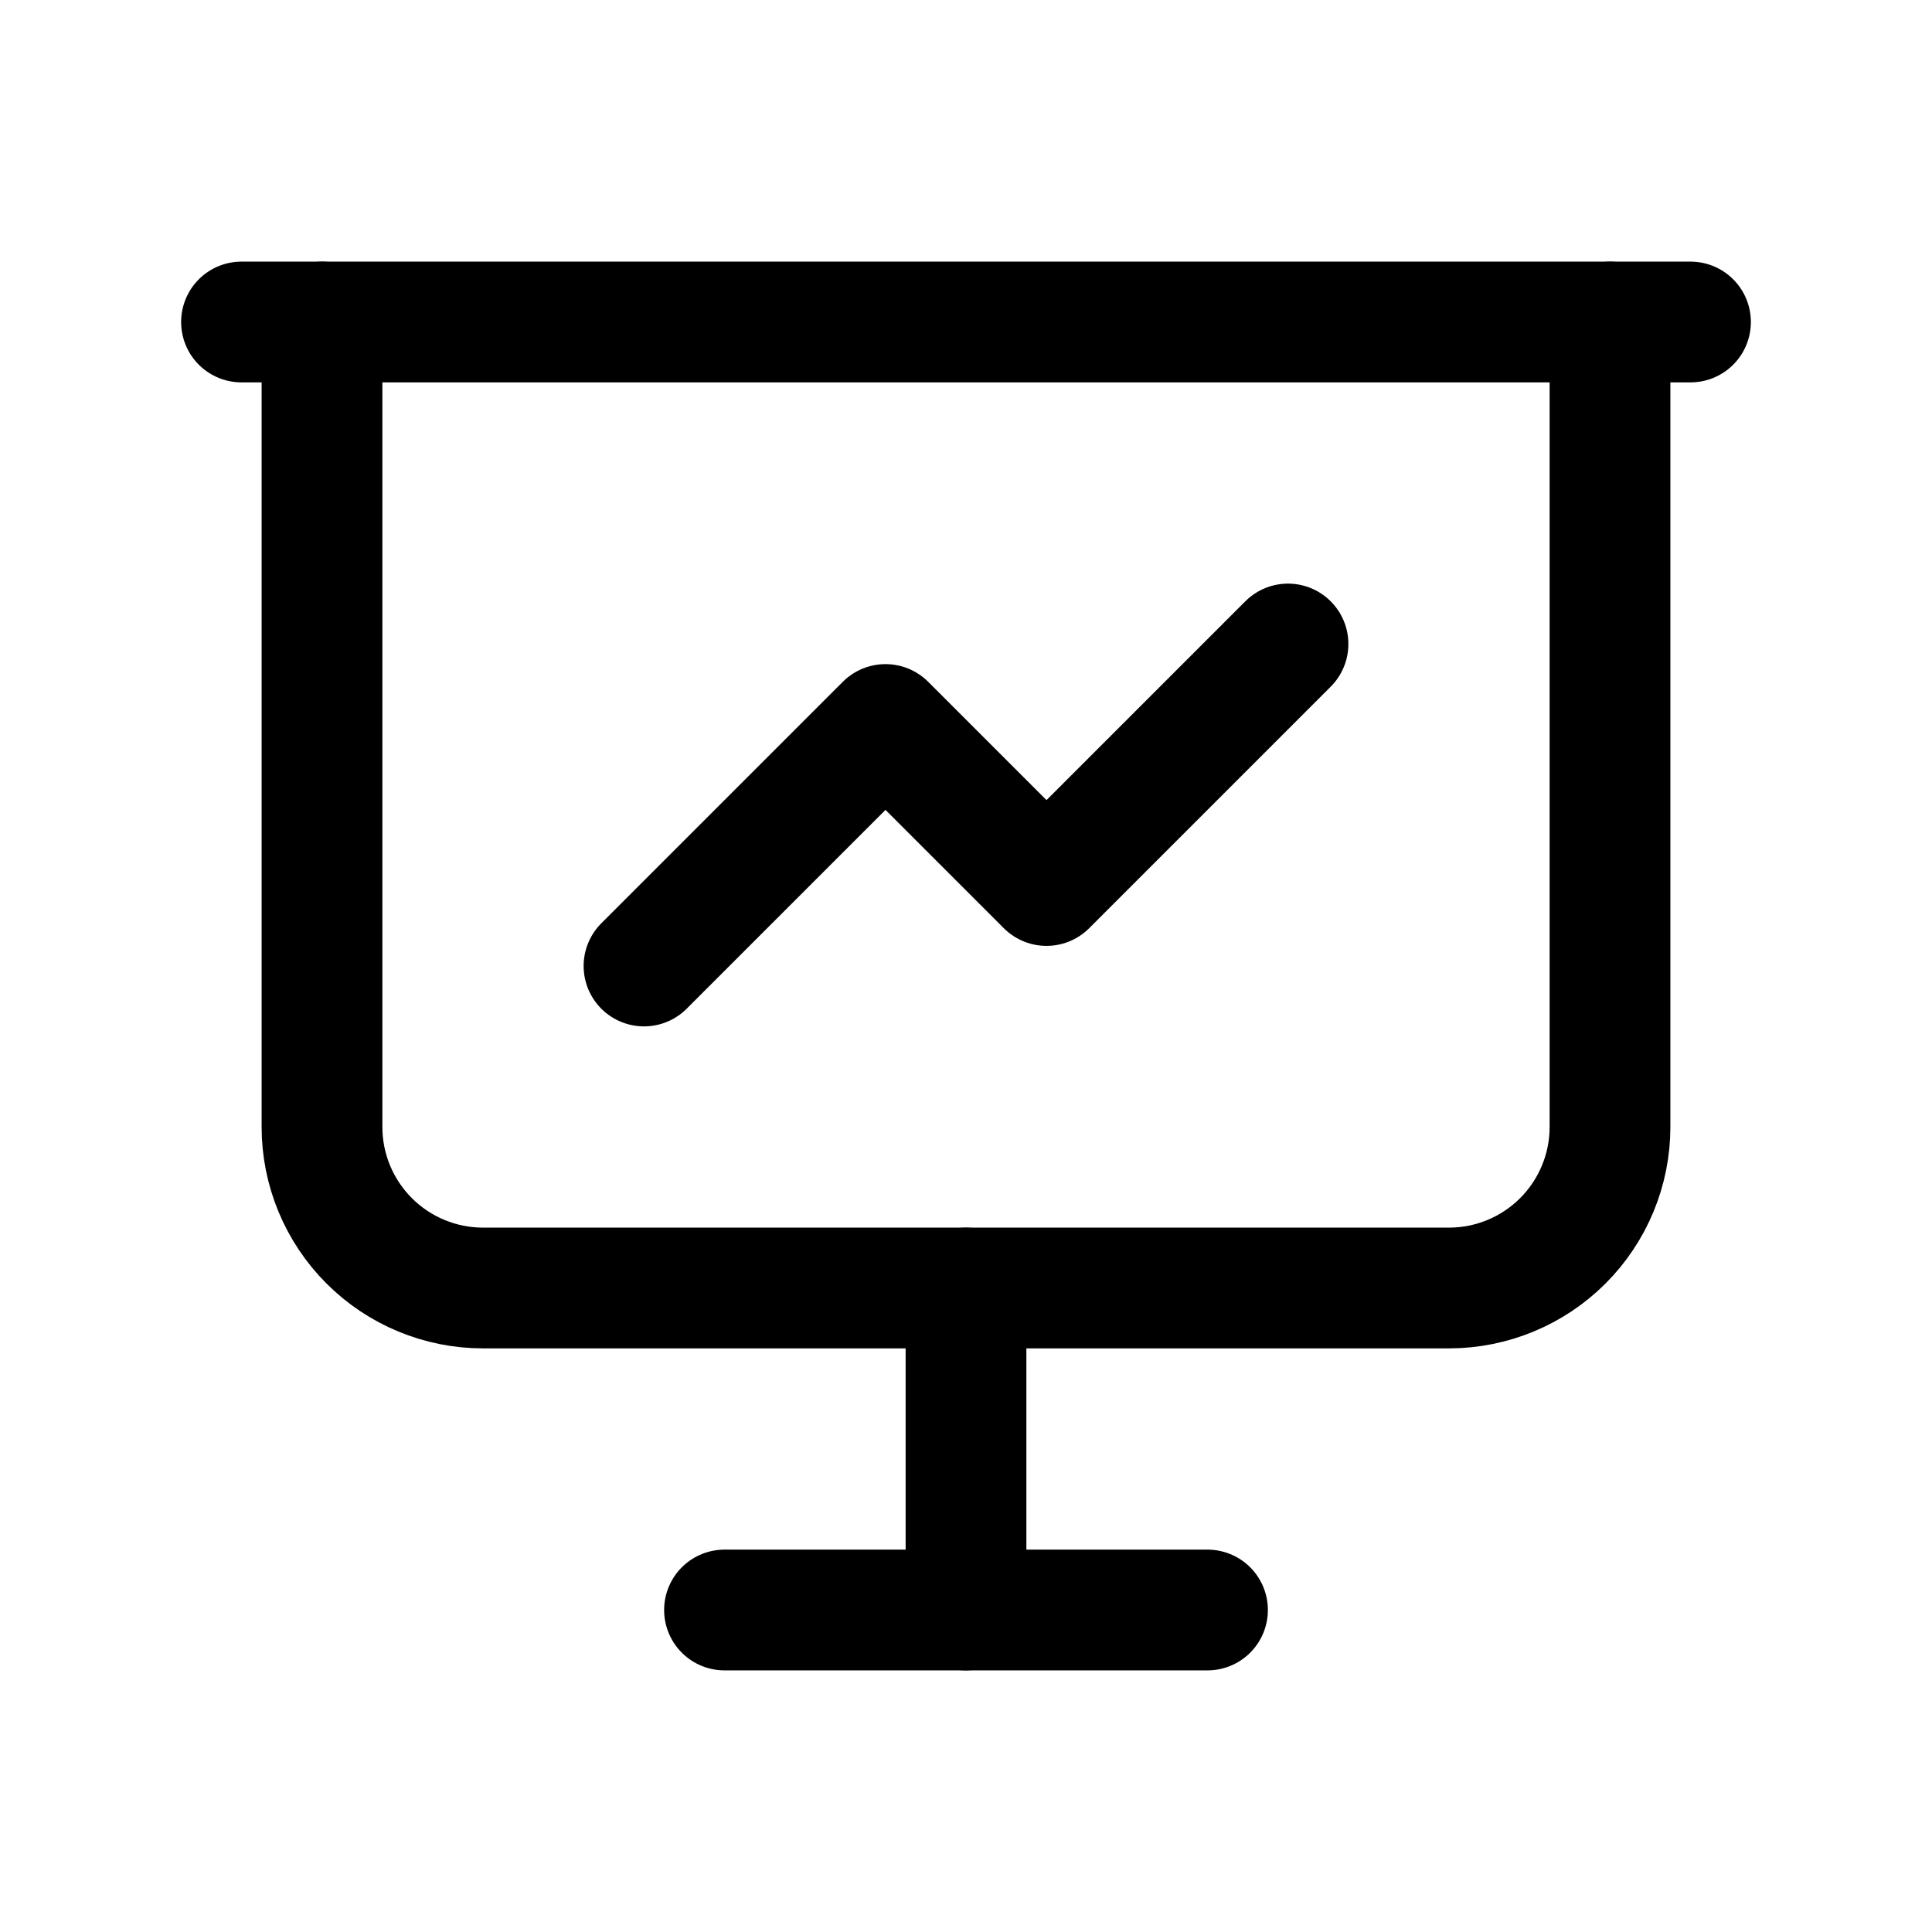
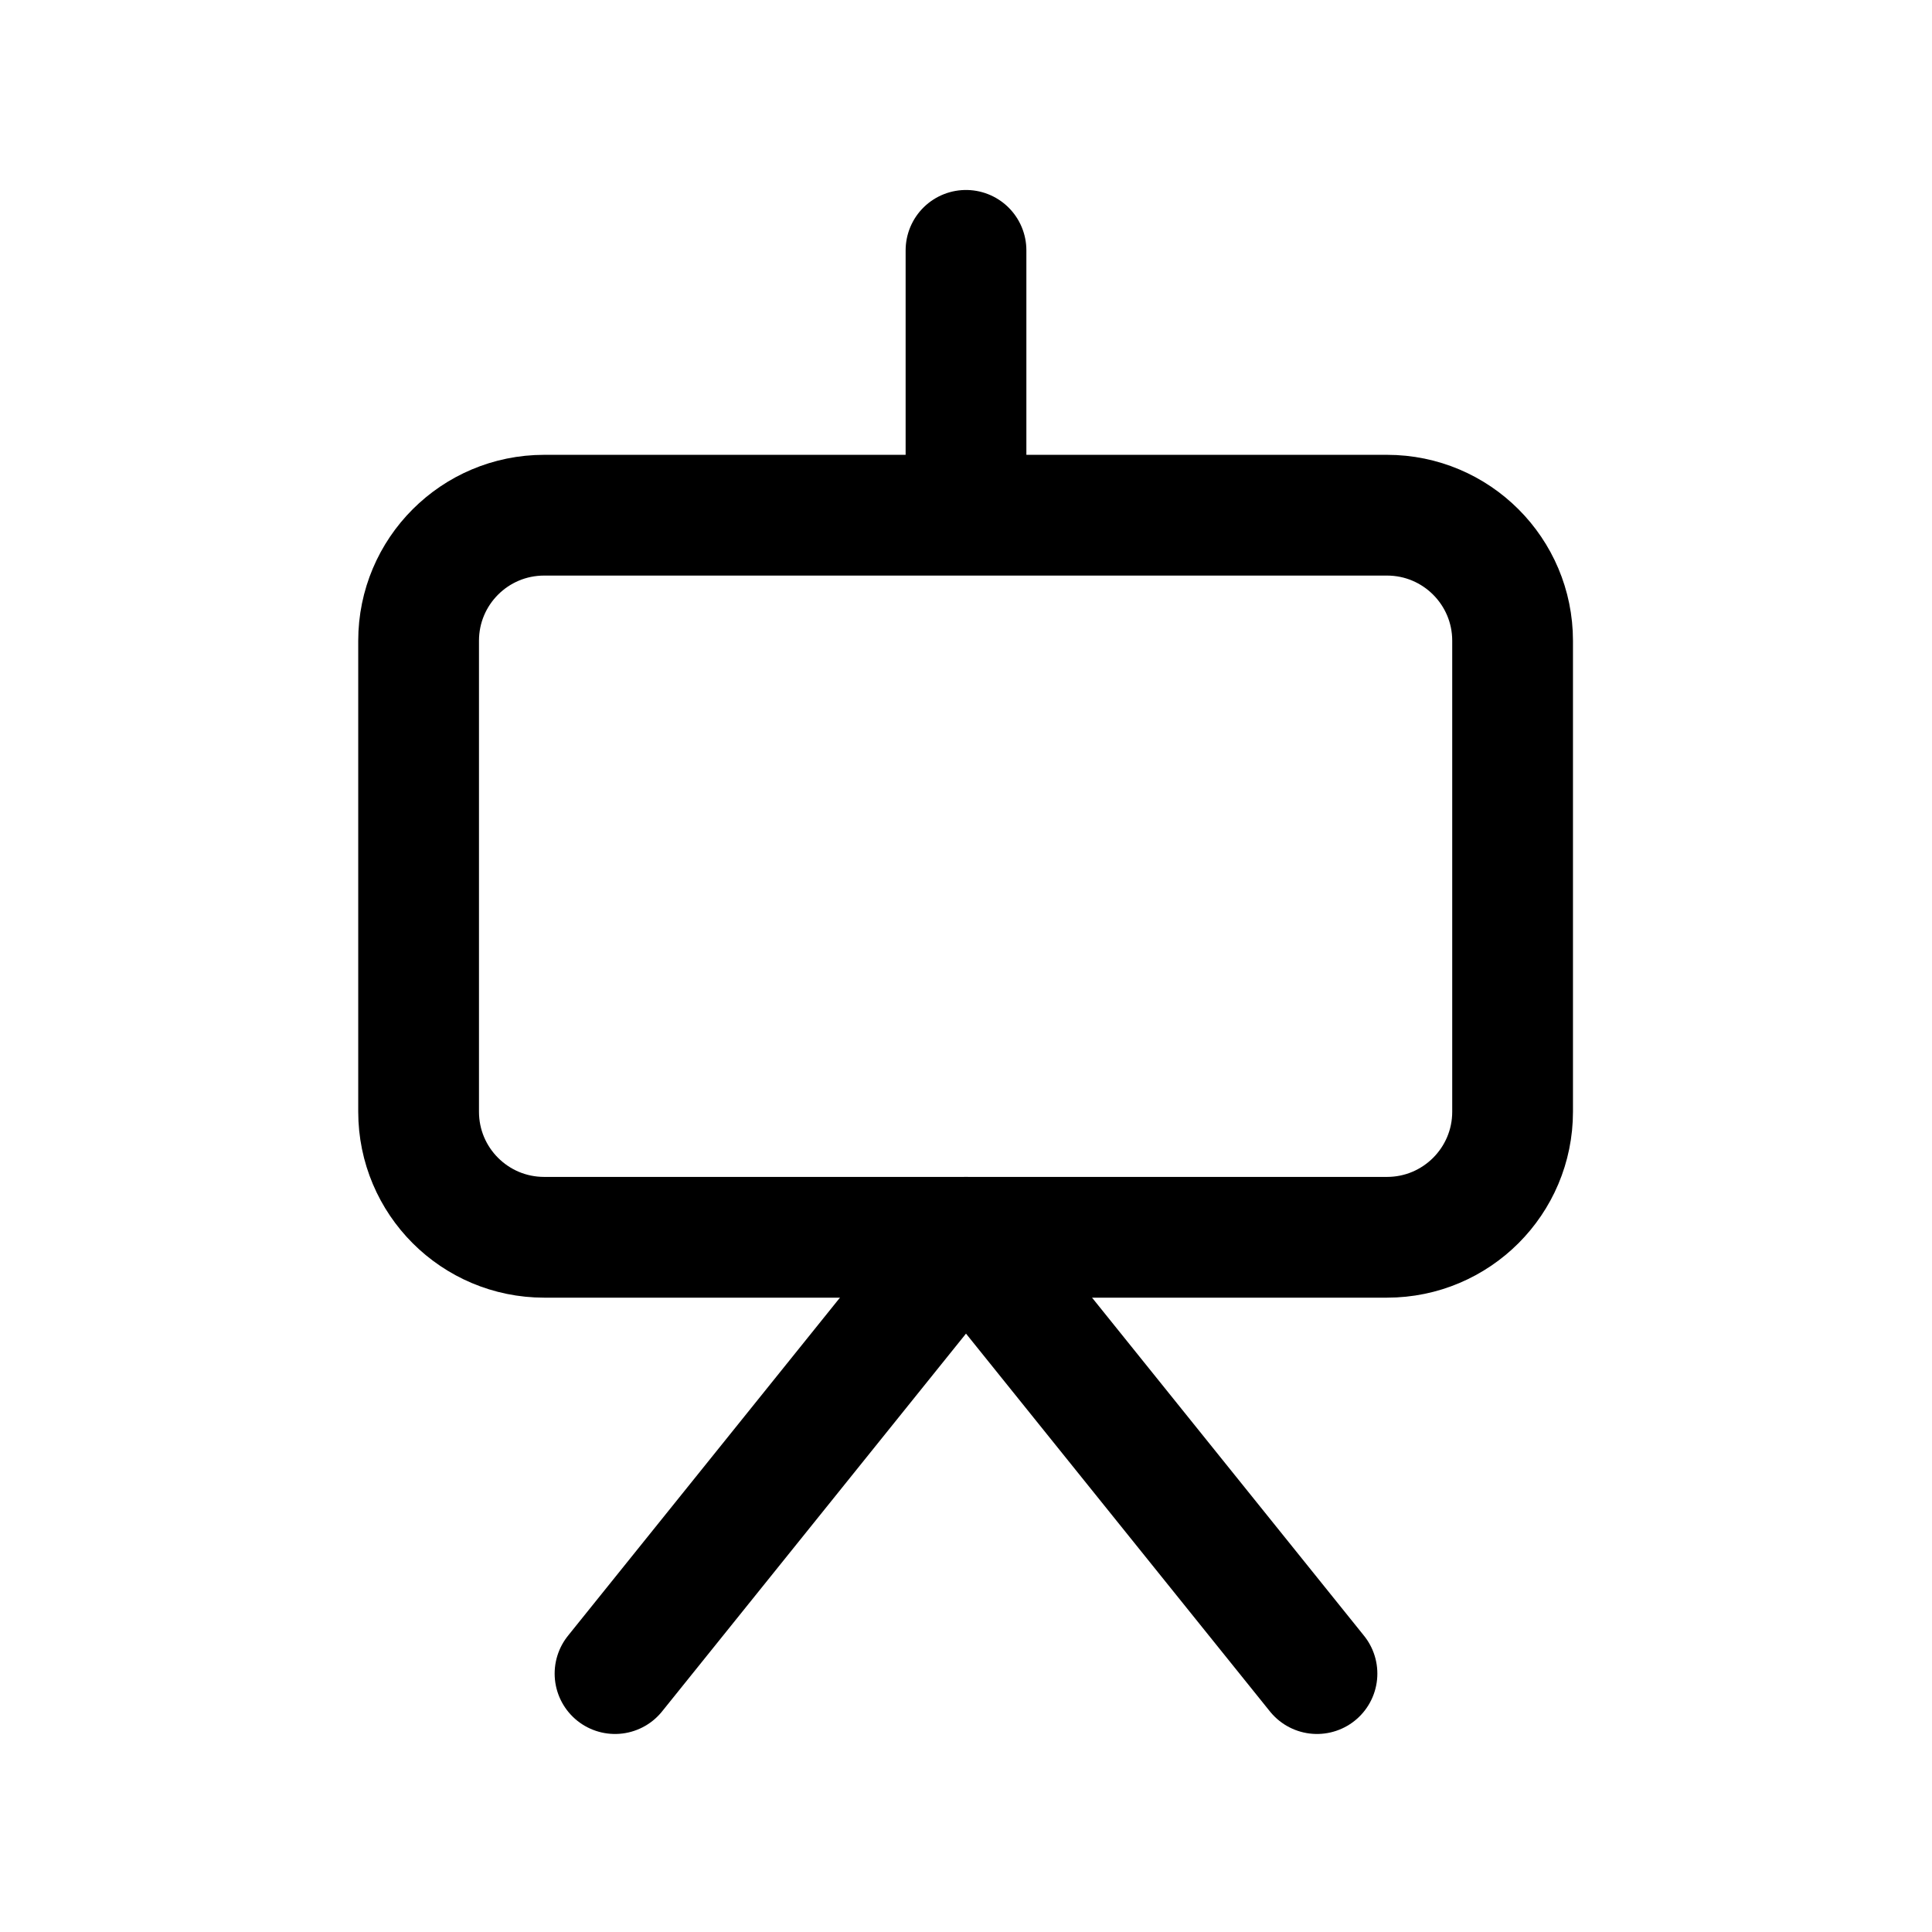
<svg xmlns="http://www.w3.org/2000/svg" width="1.5em" height="1.5em" fill="none" viewBox="0 0 24 24">
-   <g clip-path="url(#clip0_39_250)">
-     <path stroke="currentColor" stroke-linecap="round" stroke-linejoin="round" stroke-width="1.5" d="M3 4H21" />
-     <path stroke="currentColor" stroke-linecap="round" stroke-linejoin="round" stroke-width="1.5" d="M4 4V14C4 14.53 4.211 15.039 4.586 15.414C4.961 15.789 5.47 16 6 16H18C18.53 16 19.039 15.789 19.414 15.414C19.789 15.039 20 14.53 20 14V4" />
-     <path stroke="currentColor" stroke-linecap="round" stroke-linejoin="round" stroke-width="1.5" d="M12 16V20" />
-     <path stroke="currentColor" stroke-linecap="round" stroke-linejoin="round" stroke-width="1.5" d="M9 20H15" />
-     <path stroke="currentColor" stroke-linecap="round" stroke-linejoin="round" stroke-width="1.5" d="M8 12L11 9L13 11L16 8" />
-   </g>
-   <defs>
-     <clipPath id="clip0_39_250">
-       <rect width="24" height="24" fill="currentColor" />
-     </clipPath>
-   </defs>
+   <path stroke="currentColor" stroke-linecap="round" stroke-linejoin="round" stroke-width="1.5" d="M6.76 15.37L17.23 15.37C18.091 15.37 18.79 14.672 18.79 13.81V7.96C18.79 7.098 18.091 6.4 17.23 6.4L6.76 6.4C5.898 6.4 5.2 7.098 5.2 7.96L5.2 13.81C5.2 14.672 5.898 15.37 6.76 15.37Z" />
+   <path stroke="currentColor" stroke-linecap="round" stroke-linejoin="round" stroke-width="1.5" d="M7.64 20.79L12 15.37L16.36 20.79" />
+   <path stroke="currentColor" stroke-linecap="round" stroke-linejoin="round" stroke-width="1.5" d="M12 3.11V6.39" />
</svg>
